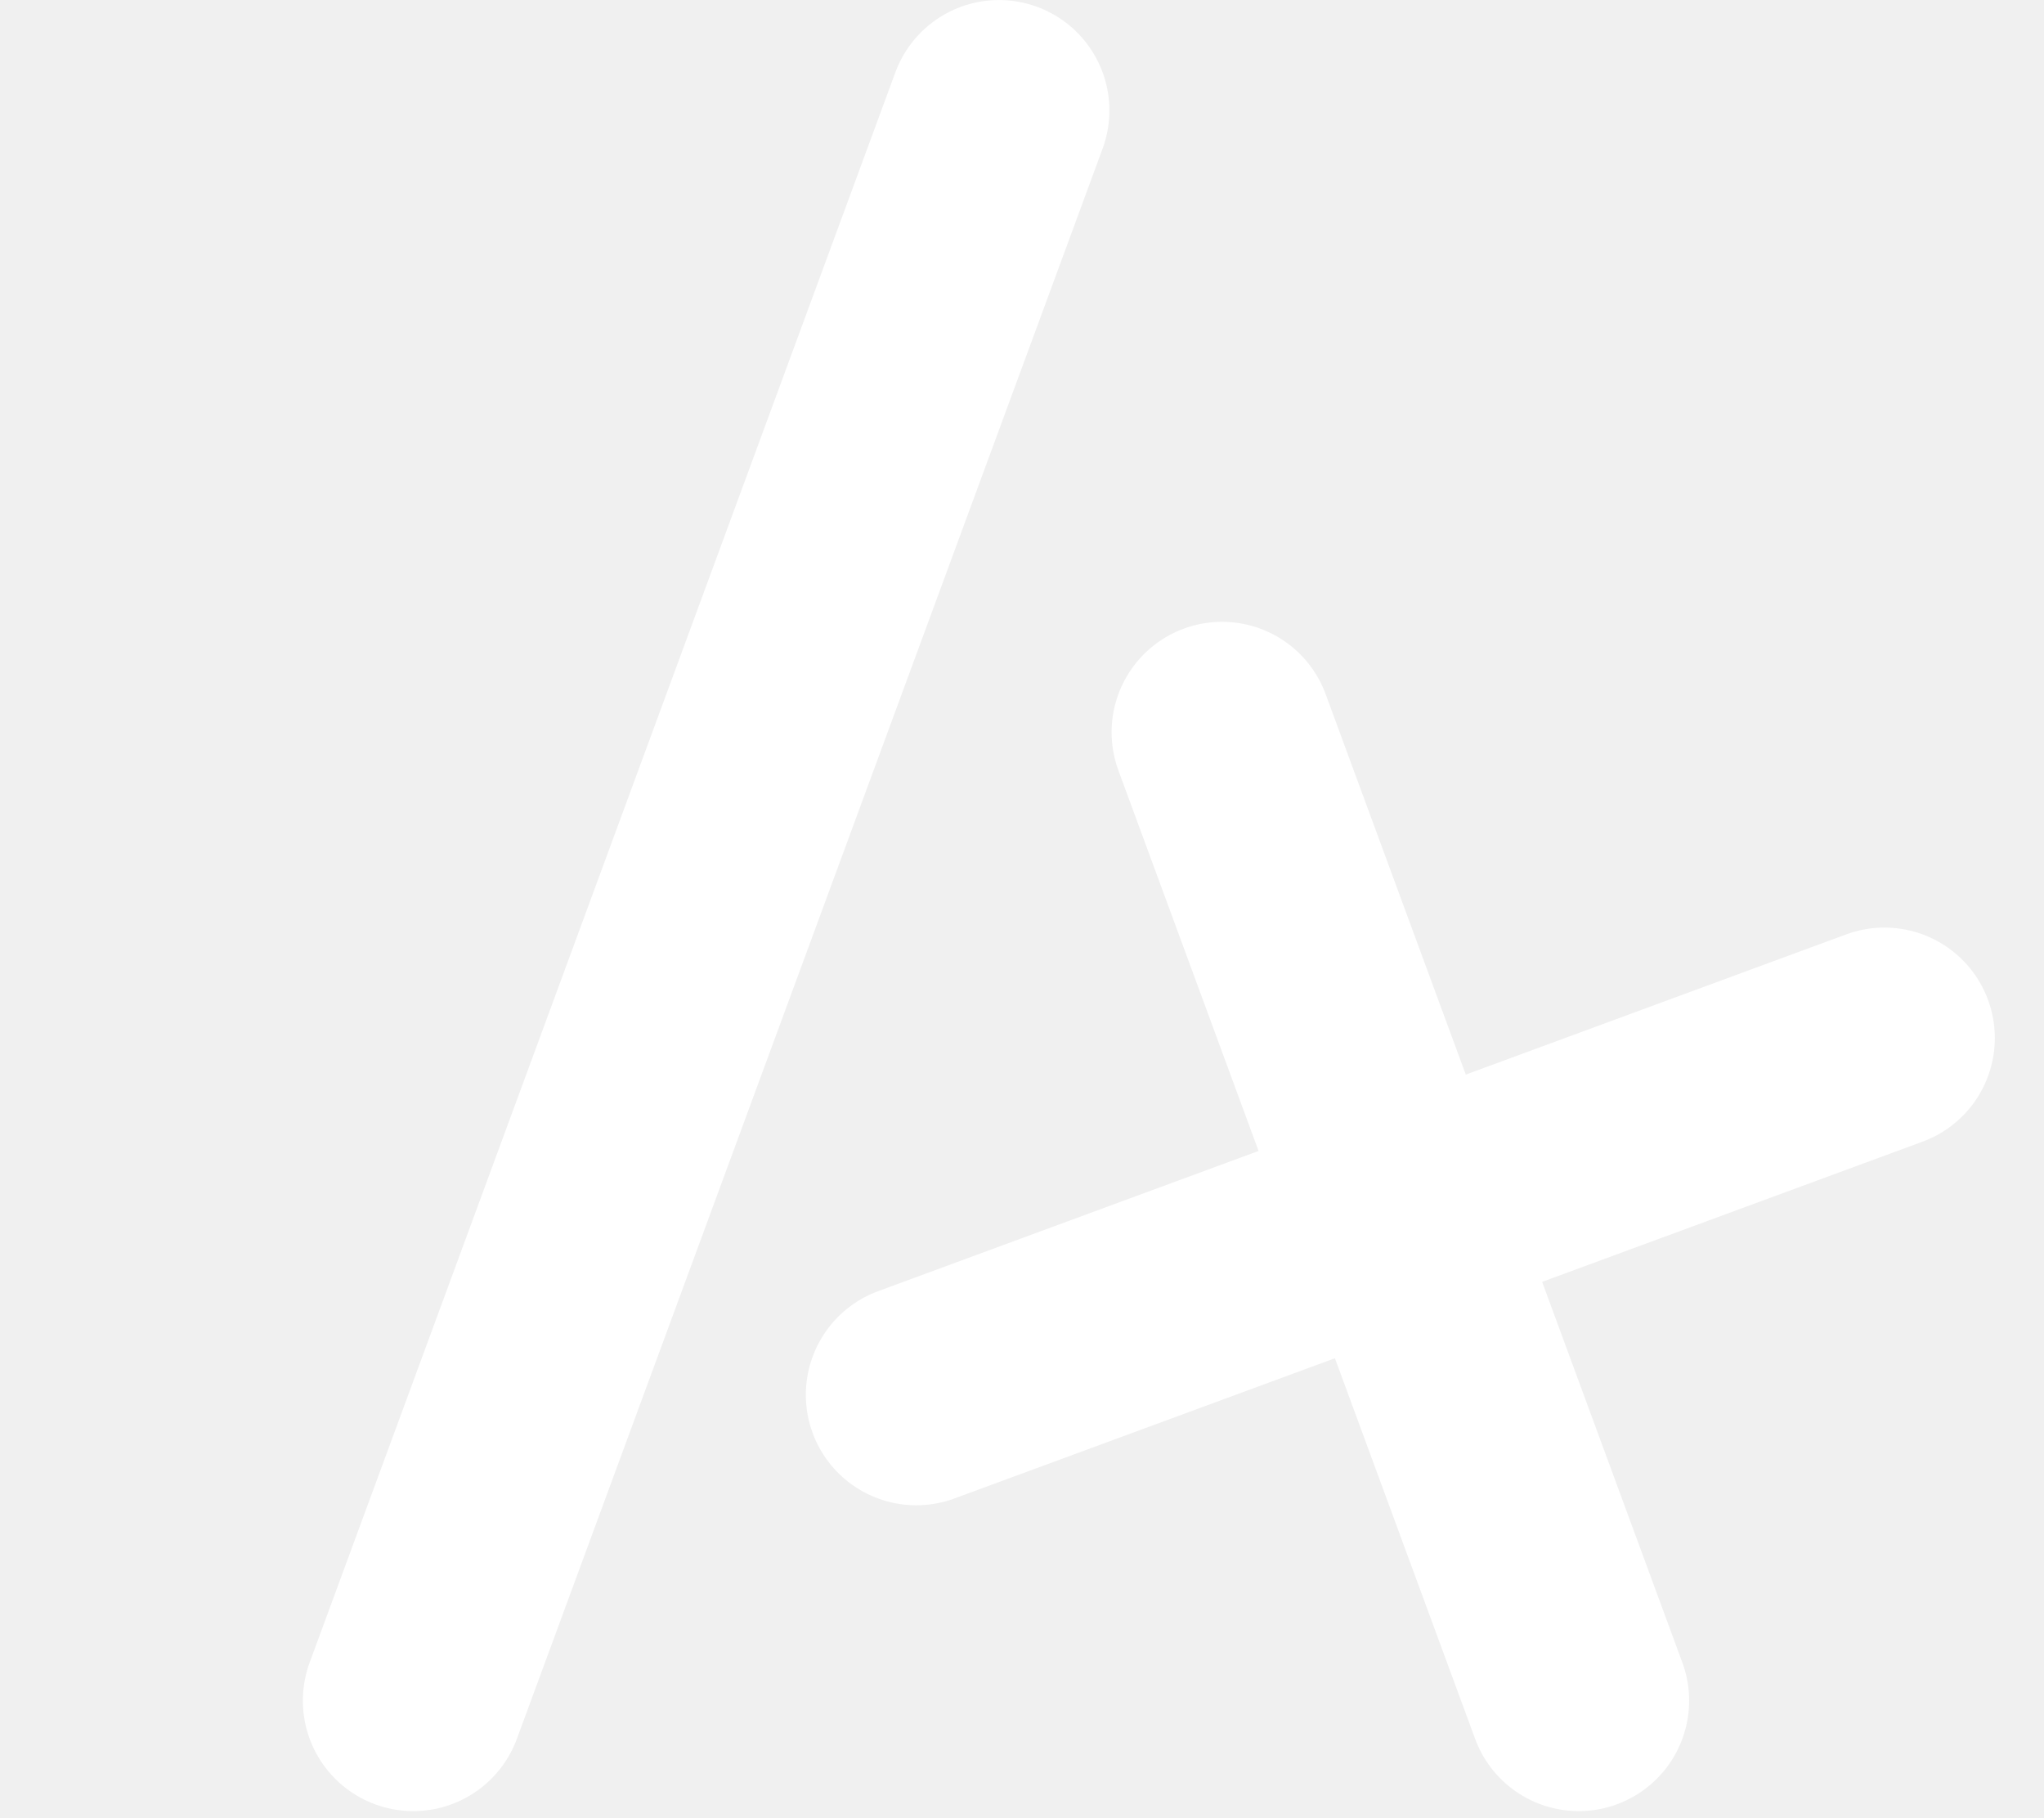
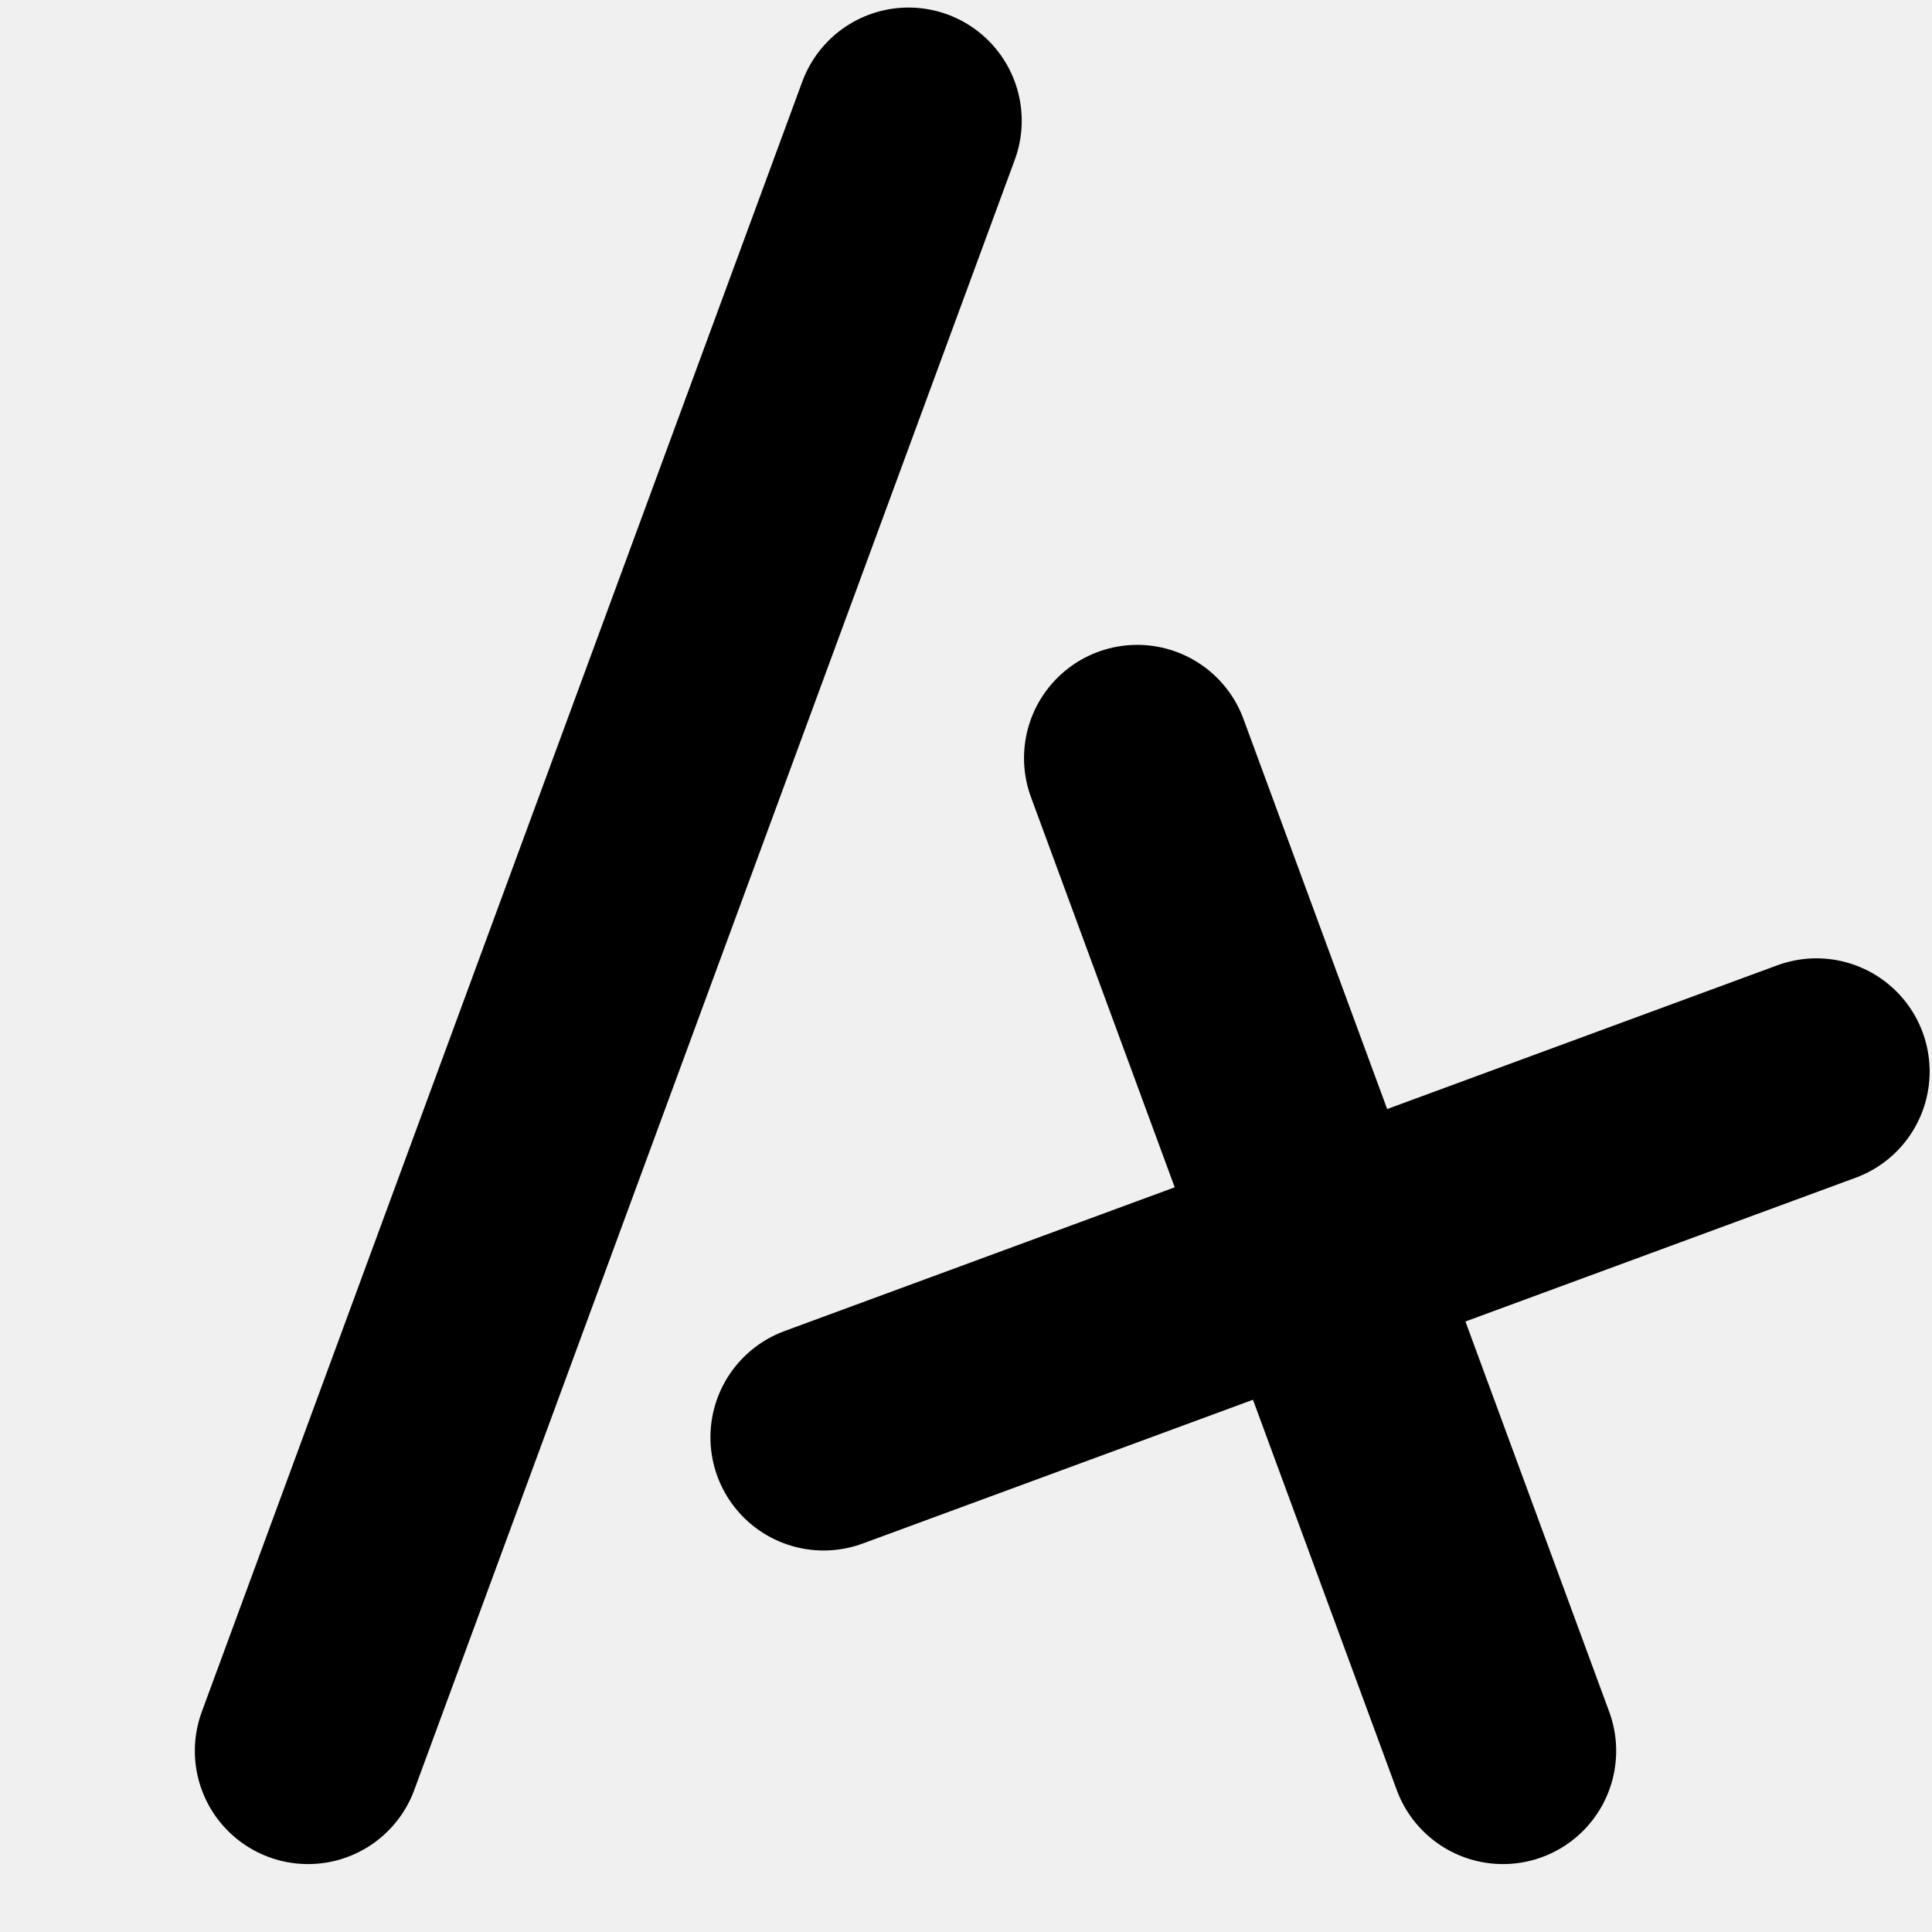
- <svg xmlns="http://www.w3.org/2000/svg" width="27" height="24" viewBox="0 0 27 24" fill="none">
-   <g transform="translate(4 0)">
-     <path d="M1.459 22.459L9.196 1.459" stroke="white" stroke-width="2.917" stroke-linecap="round" />
-     <path d="M16.854 22.459L12.142 9.67" stroke="white" stroke-width="2.917" stroke-linecap="round" />
-     <path d="M8.103 18.42L20.892 13.708" stroke="white" stroke-width="2.917" stroke-linecap="round" />
-   </g>
+ <svg xmlns="http://www.w3.org/2000/svg" width="16" height="16" viewBox="3.5 2 14 16" fill="none">
+   <path d="M5.051 16.5L10.024 3" stroke="black" stroke-width="1.875" stroke-linecap="round" />
+   <path d="M14.947 16.5L11.918 8.278" stroke="black" stroke-width="1.875" stroke-linecap="round" />
+   <path d="M9.321 13.903L17.543 10.874" stroke="black" stroke-width="1.875" stroke-linecap="round" />
</svg>
